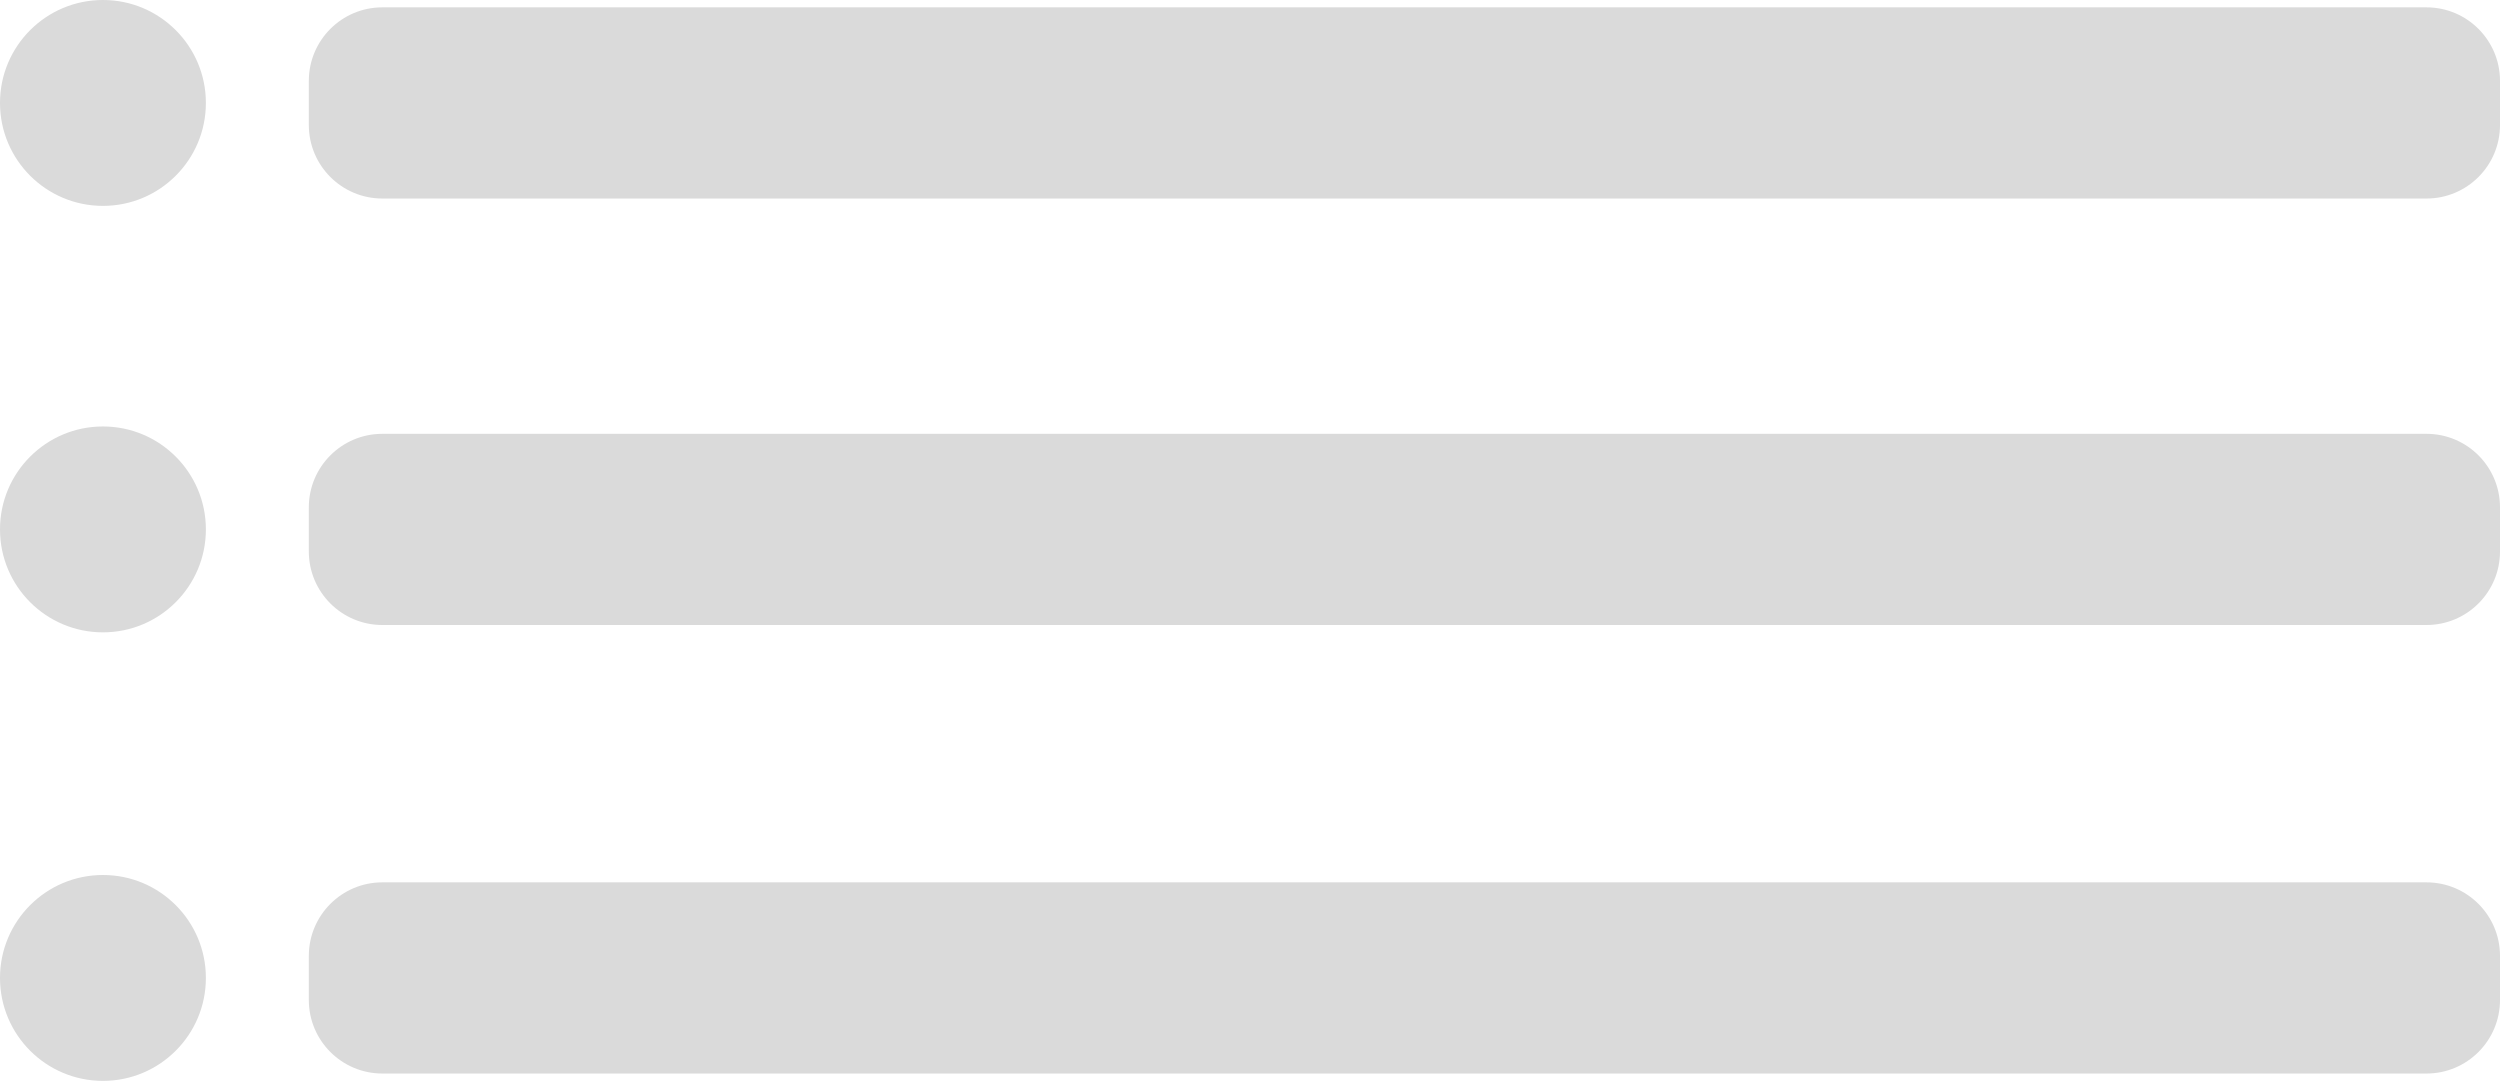
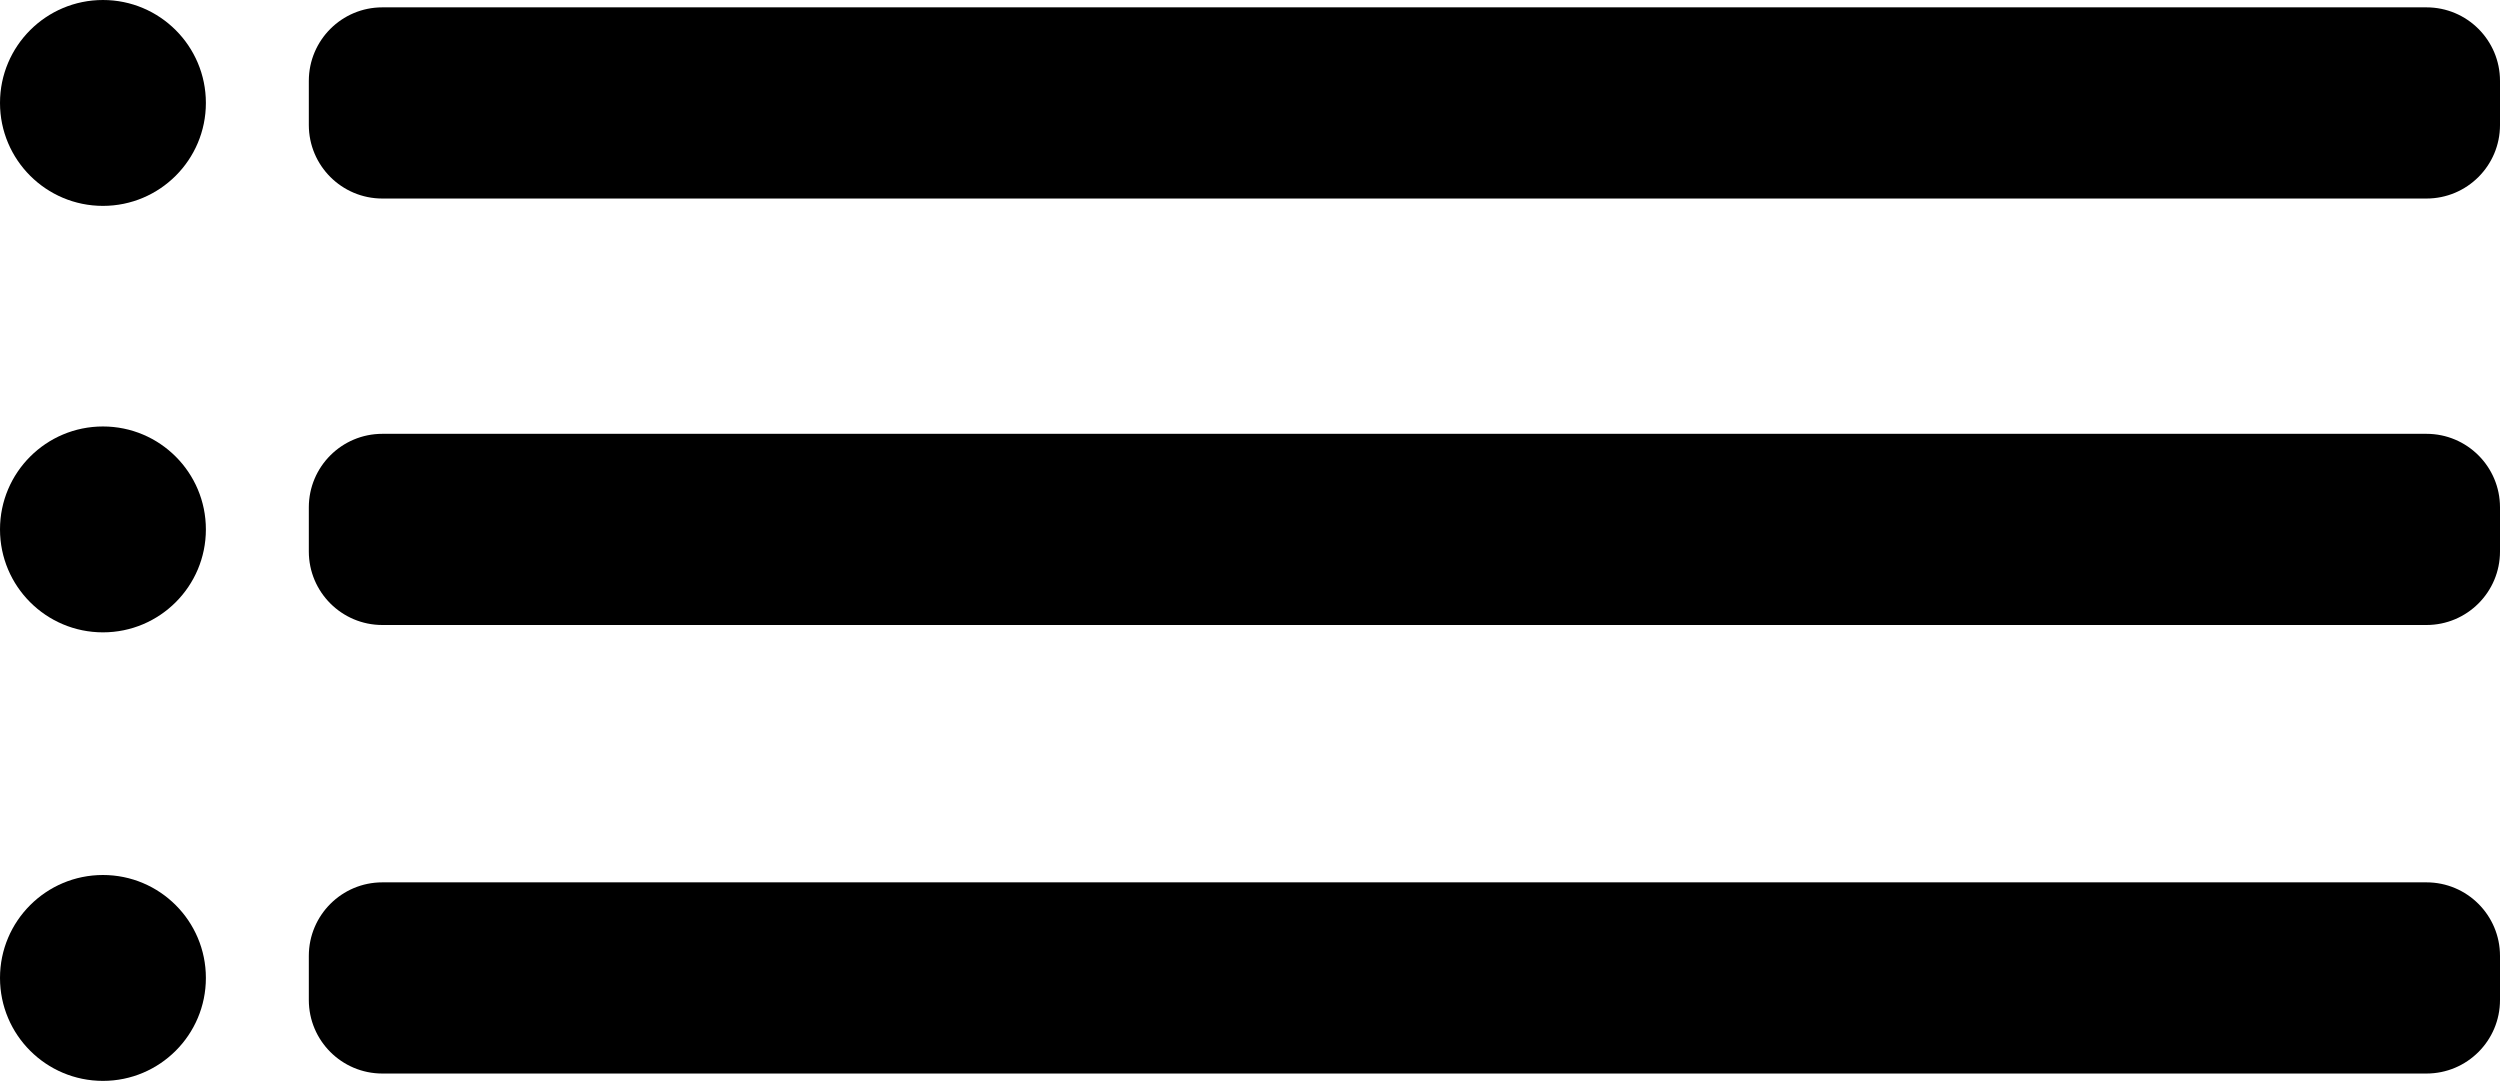
<svg xmlns="http://www.w3.org/2000/svg" width="340" height="147" viewBox="0 0 340 147" fill="none">
-   <path d="M42 130C42 124.477 46.477 120 52 120H330C335.523 120 340 124.477 340 130V136C340 141.523 335.523 146 330 146H52C46.477 146 42 141.523 42 136V130Z" fill="#DADADA" />
-   <path d="M14 147C21.732 147 28 140.732 28 133C28 125.268 21.732 119 14 119C6.268 119 0 125.268 0 133C0 140.732 6.268 147 14 147Z" fill="#DADADA" />
-   <path d="M42 69C42 63.477 46.477 59 52 59H330C335.523 59 340 63.477 340 69V75C340 80.523 335.523 85 330 85H52C46.477 85 42 80.523 42 75V69Z" fill="#DADADA" />
-   <path d="M14 86C21.732 86 28 79.732 28 72C28 64.268 21.732 58 14 58C6.268 58 0 64.268 0 72C0 79.732 6.268 86 14 86Z" fill="#DADADA" />
-   <path d="M42 11C42 5.477 46.477 1 52 1H330C335.523 1 340 5.477 340 11V17C340 22.523 335.523 27 330 27H52C46.477 27 42 22.523 42 17V11Z" fill="#DADADA" />
-   <path d="M14 28C21.732 28 28 21.732 28 14C28 6.268 21.732 0 14 0C6.268 0 0 6.268 0 14C0 21.732 6.268 28 14 28Z" fill="#DADADA" />
+   <path d="M42 130C42 124.477 46.477 120 52 120H330C335.523 120 340 124.477 340 130V136C340 141.523 335.523 146 330 146H52C46.477 146 42 141.523 42 136V130Z" fill="currentcolor" />
+   <path d="M14 147C21.732 147 28 140.732 28 133C28 125.268 21.732 119 14 119C6.268 119 0 125.268 0 133C0 140.732 6.268 147 14 147Z" fill="currentcolor" />
+   <path d="M42 69C42 63.477 46.477 59 52 59H330C335.523 59 340 63.477 340 69V75C340 80.523 335.523 85 330 85H52C46.477 85 42 80.523 42 75V69Z" fill="currentcolor" />
+   <path d="M14 86C21.732 86 28 79.732 28 72C28 64.268 21.732 58 14 58C6.268 58 0 64.268 0 72C0 79.732 6.268 86 14 86Z" fill="currentcolor" />
+   <path d="M42 11C42 5.477 46.477 1 52 1H330C335.523 1 340 5.477 340 11V17C340 22.523 335.523 27 330 27H52C46.477 27 42 22.523 42 17V11Z" fill="currentcolor" />
+   <path d="M14 28C21.732 28 28 21.732 28 14C28 6.268 21.732 0 14 0C6.268 0 0 6.268 0 14C0 21.732 6.268 28 14 28Z" fill="currentcolor" />
</svg>
